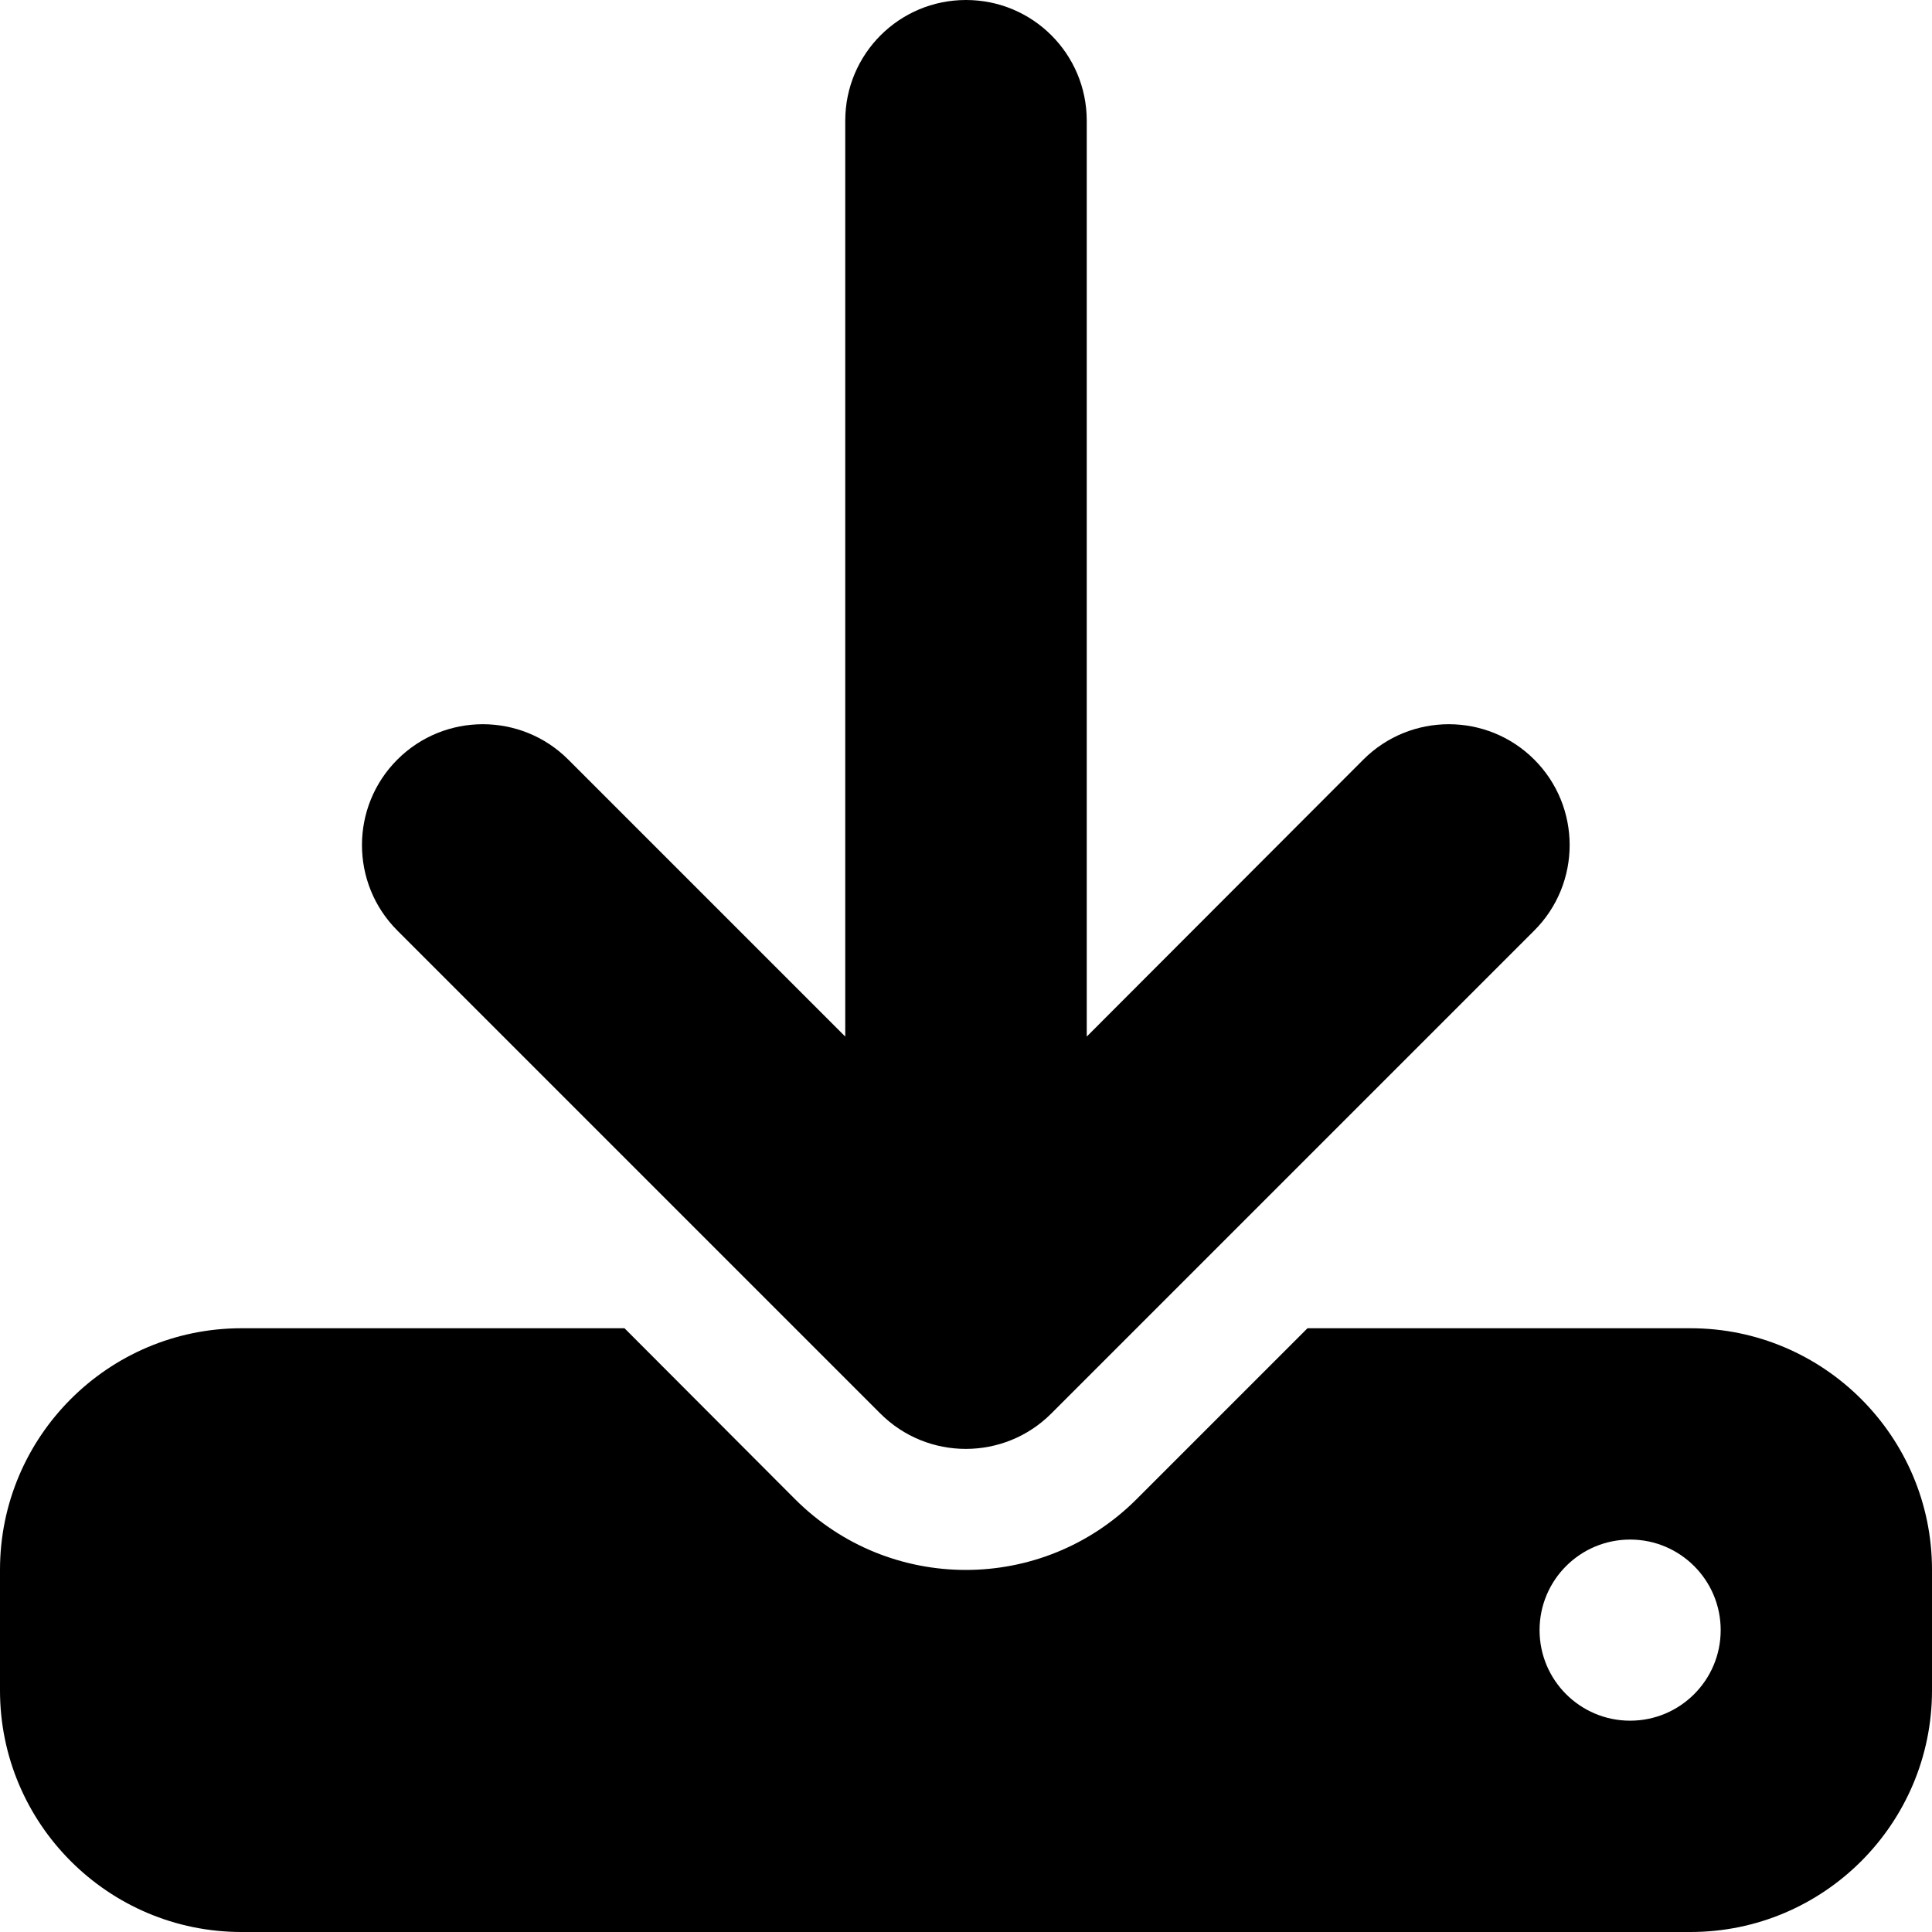
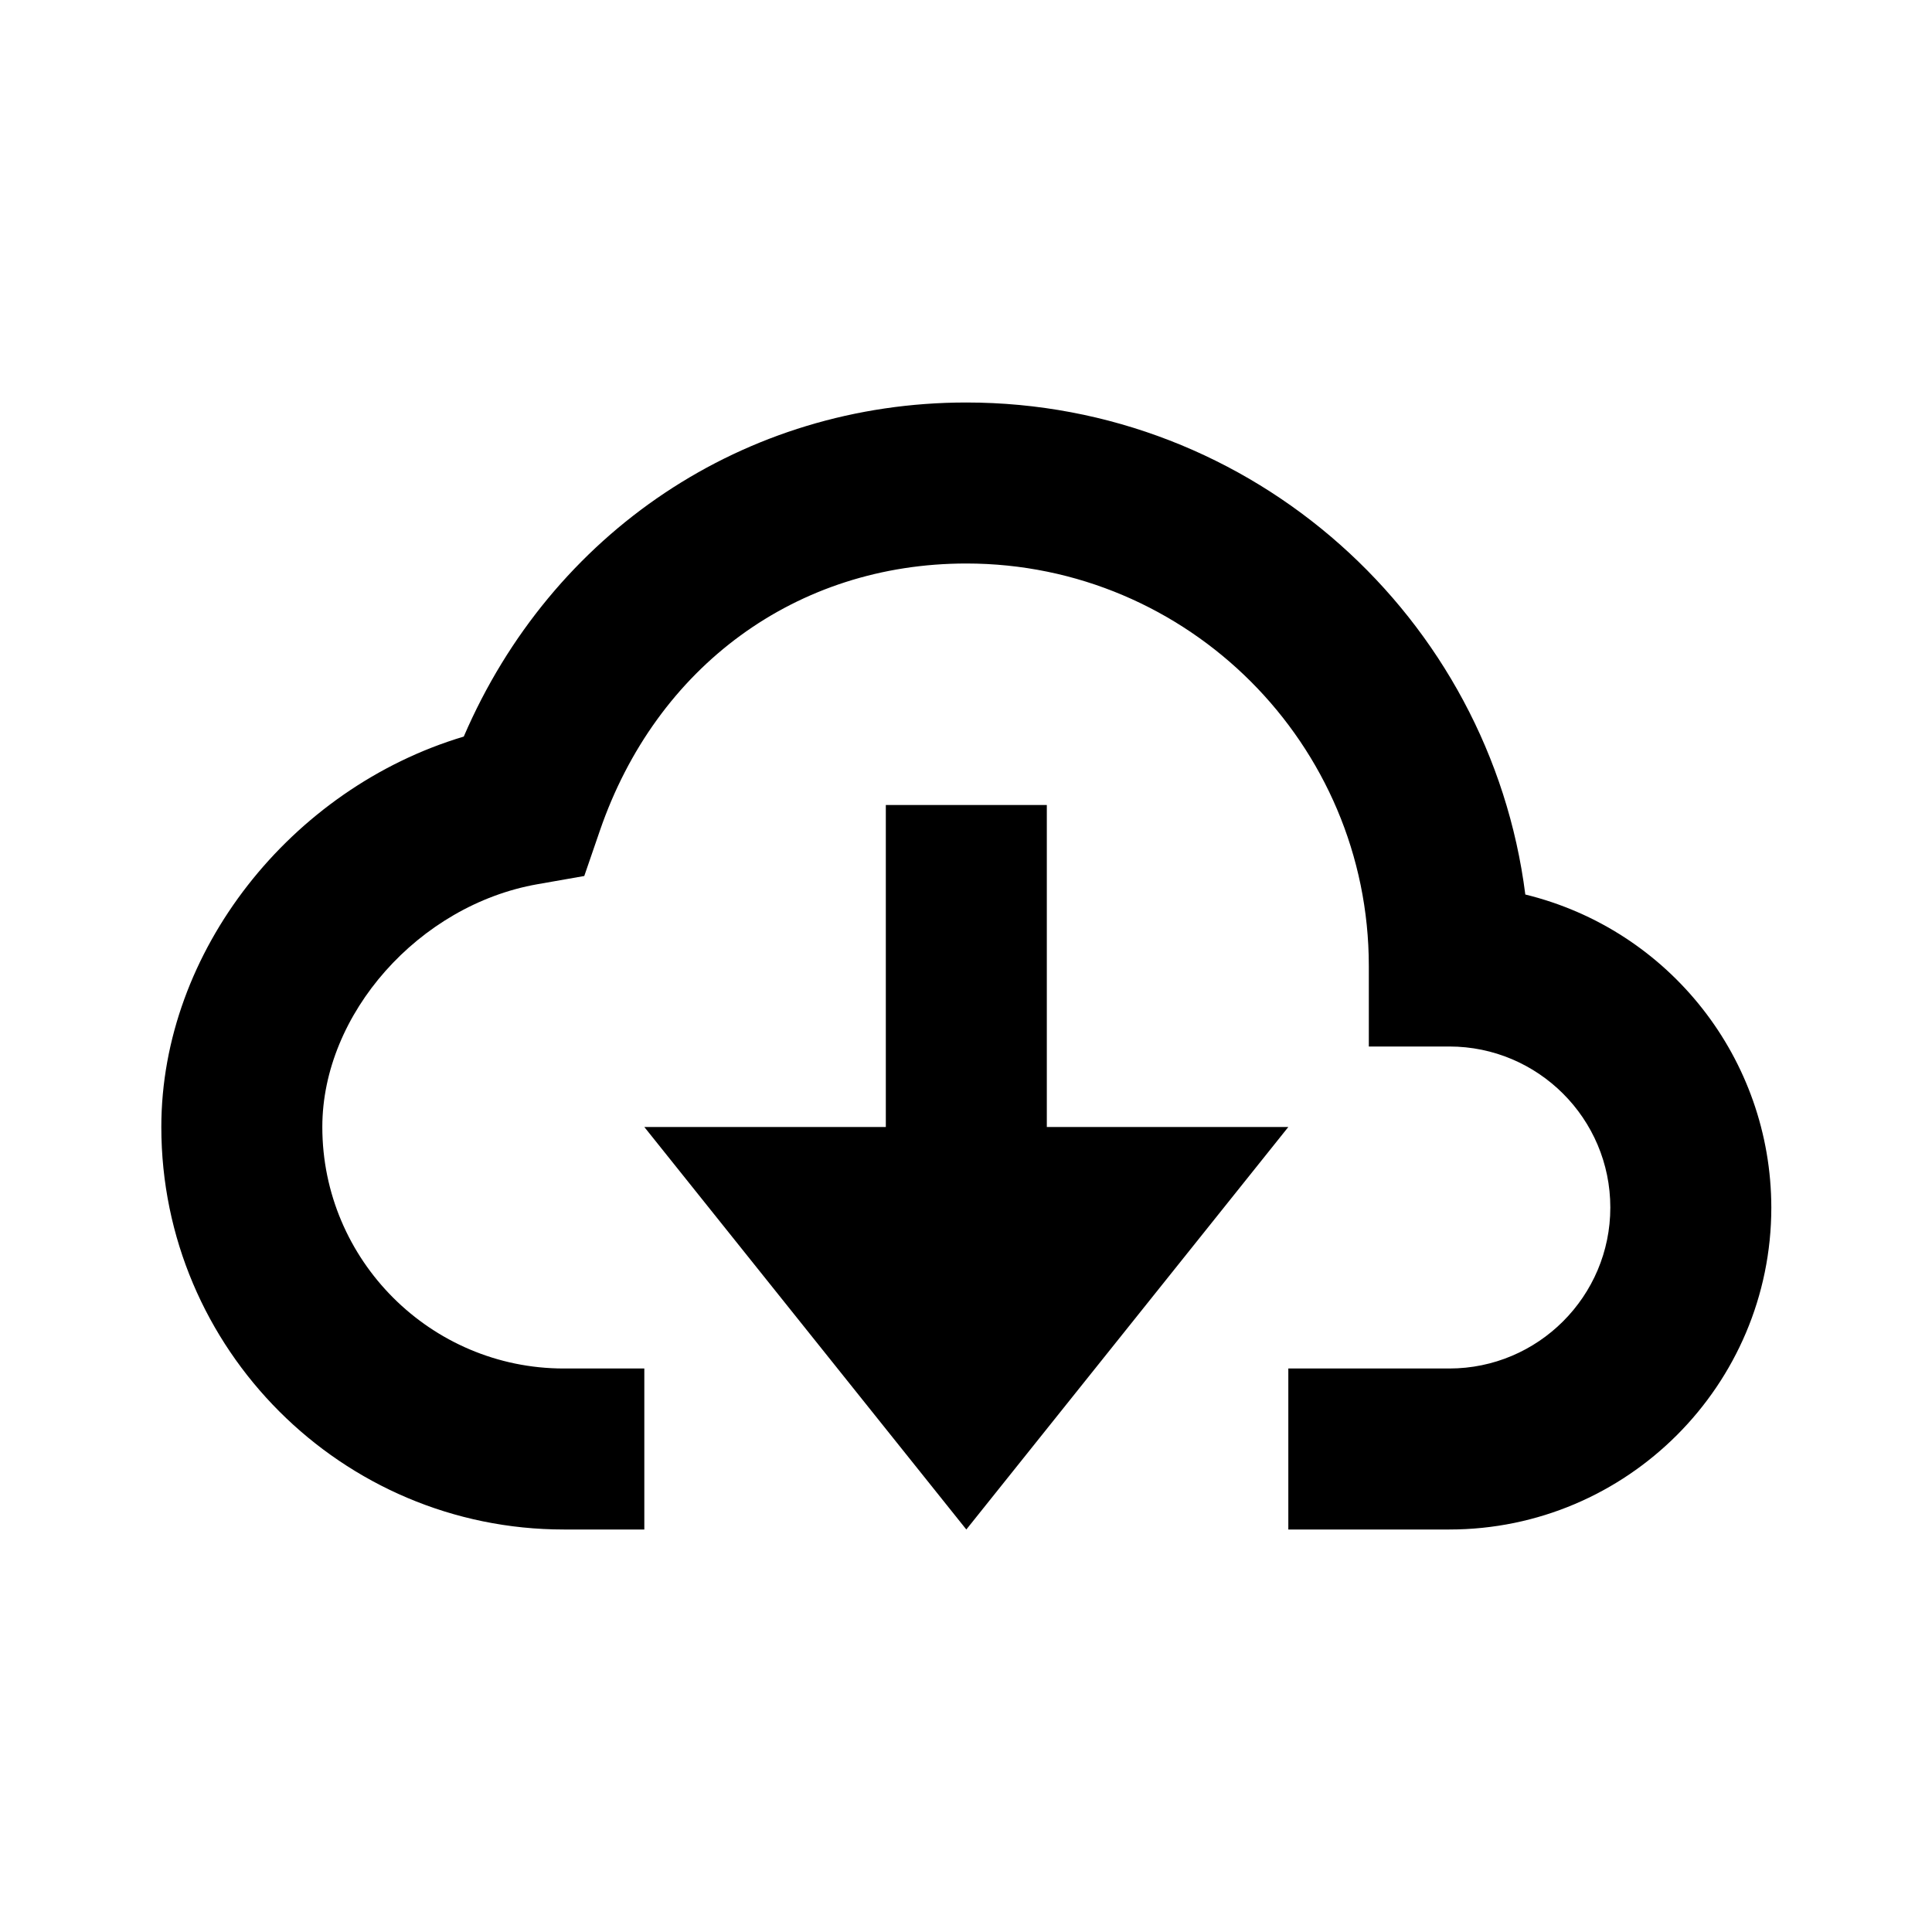
- <svg xmlns="http://www.w3.org/2000/svg" viewBox="0 0 512 512">
-   <path d="M288 32c0-17.7-14.3-32-32-32s-32 14.3-32 32V274.7l-73.4-73.4c-12.5-12.5-32.8-12.5-45.3 0s-12.5 32.8 0 45.3l128 128c12.5 12.5 32.8 12.5 45.3 0l128-128c12.5-12.5 12.5-32.8 0-45.3s-32.8-12.5-45.3 0L288 274.7V32zM64 352c-35.3 0-64 28.7-64 64v32c0 35.3 28.7 64 64 64H448c35.3 0 64-28.7 64-64V416c0-35.3-28.7-64-64-64H346.5l-45.3 45.3c-25 25-65.5 25-90.5 0L165.5 352H64zm368 56a24 24 0 1 1 0 48 24 24 0 1 1 0-48z" />
+ <svg xmlns="http://www.w3.org/2000/svg" width="24" height="24" viewBox="0 0 24 24">
+   <path d="M18.948 11.112C18.511 7.67 15.563 5 12.004 5c-2.756 0-5.15 1.611-6.243 4.15-2.148.642-3.757 2.67-3.757 4.85 0 2.757 2.243 5 5 5h1v-2h-1c-1.654 0-3-1.346-3-3 0-1.404 1.199-2.757 2.673-3.016l.581-.102.192-.558C8.153 8.273 9.898 7 12.004 7c2.757 0 5 2.243 5 5v1h1c1.103 0 2 .897 2 2s-.897 2-2 2h-2v2h2c2.206 0 4-1.794 4-4a4.008 4.008 0 0 0-3.056-3.888z" />
+   <path d="M13.004 14v-4h-2v4h-3l4 5 4-5z" />
</svg>
